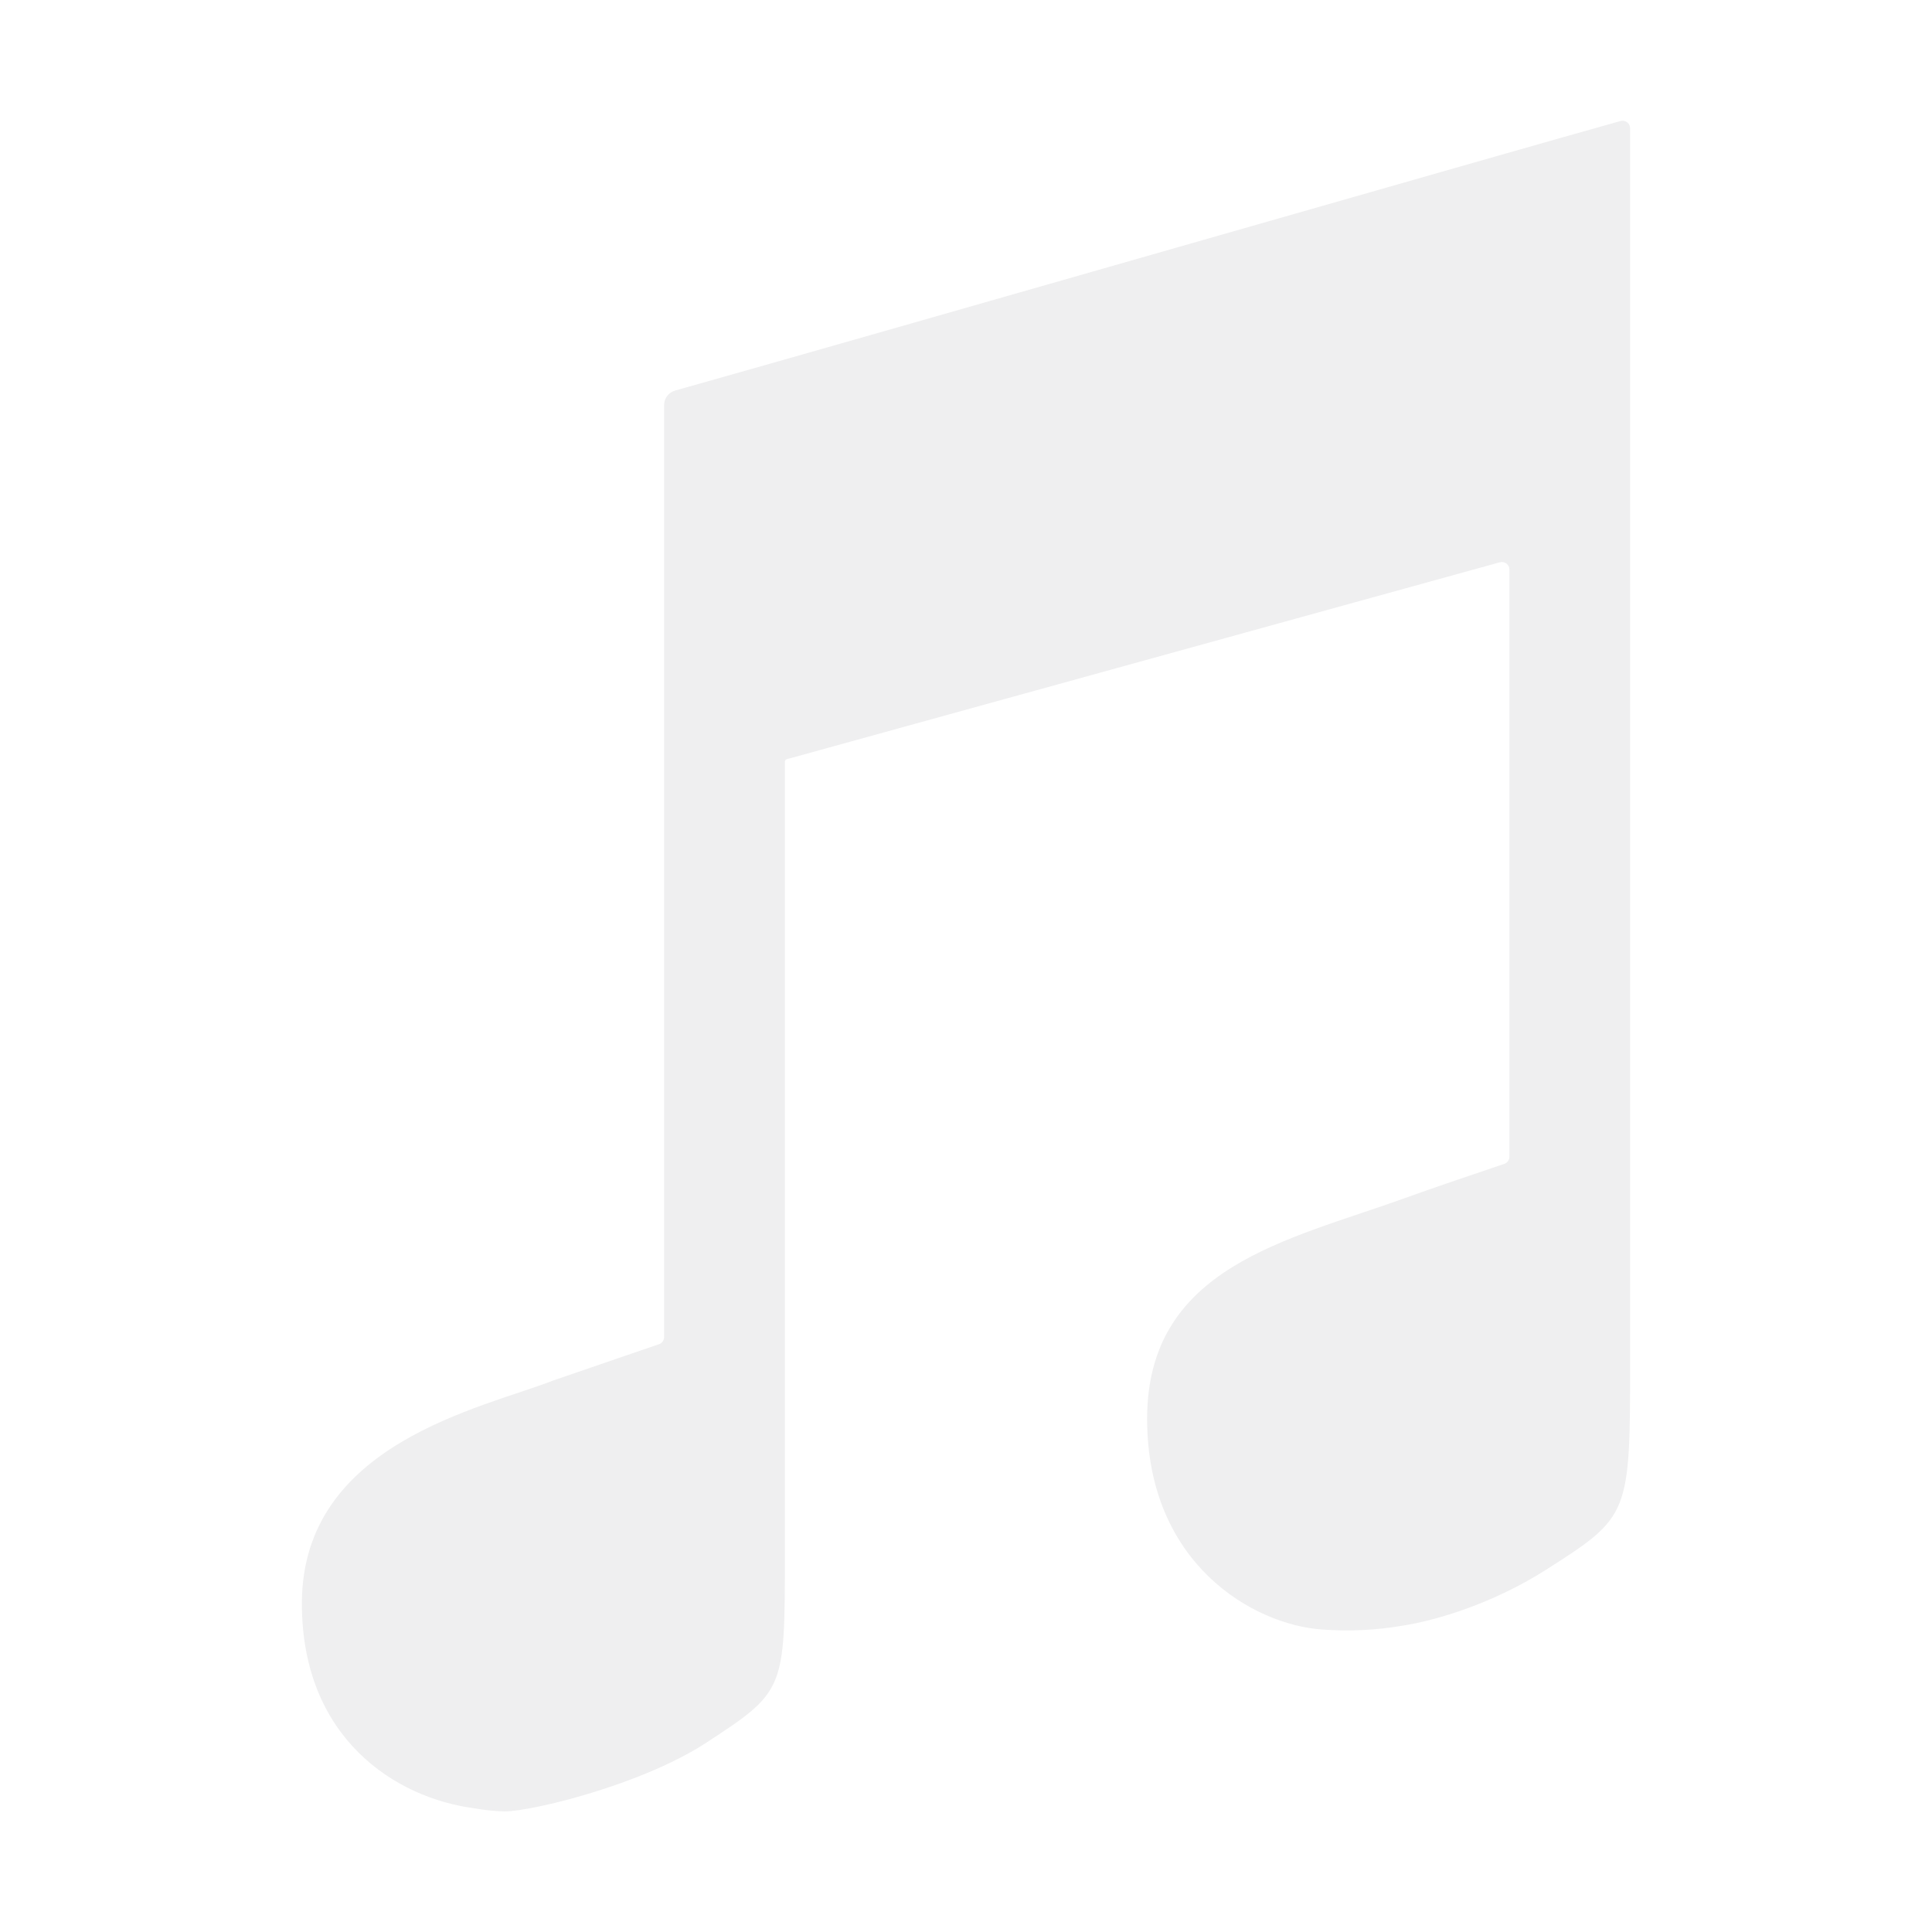
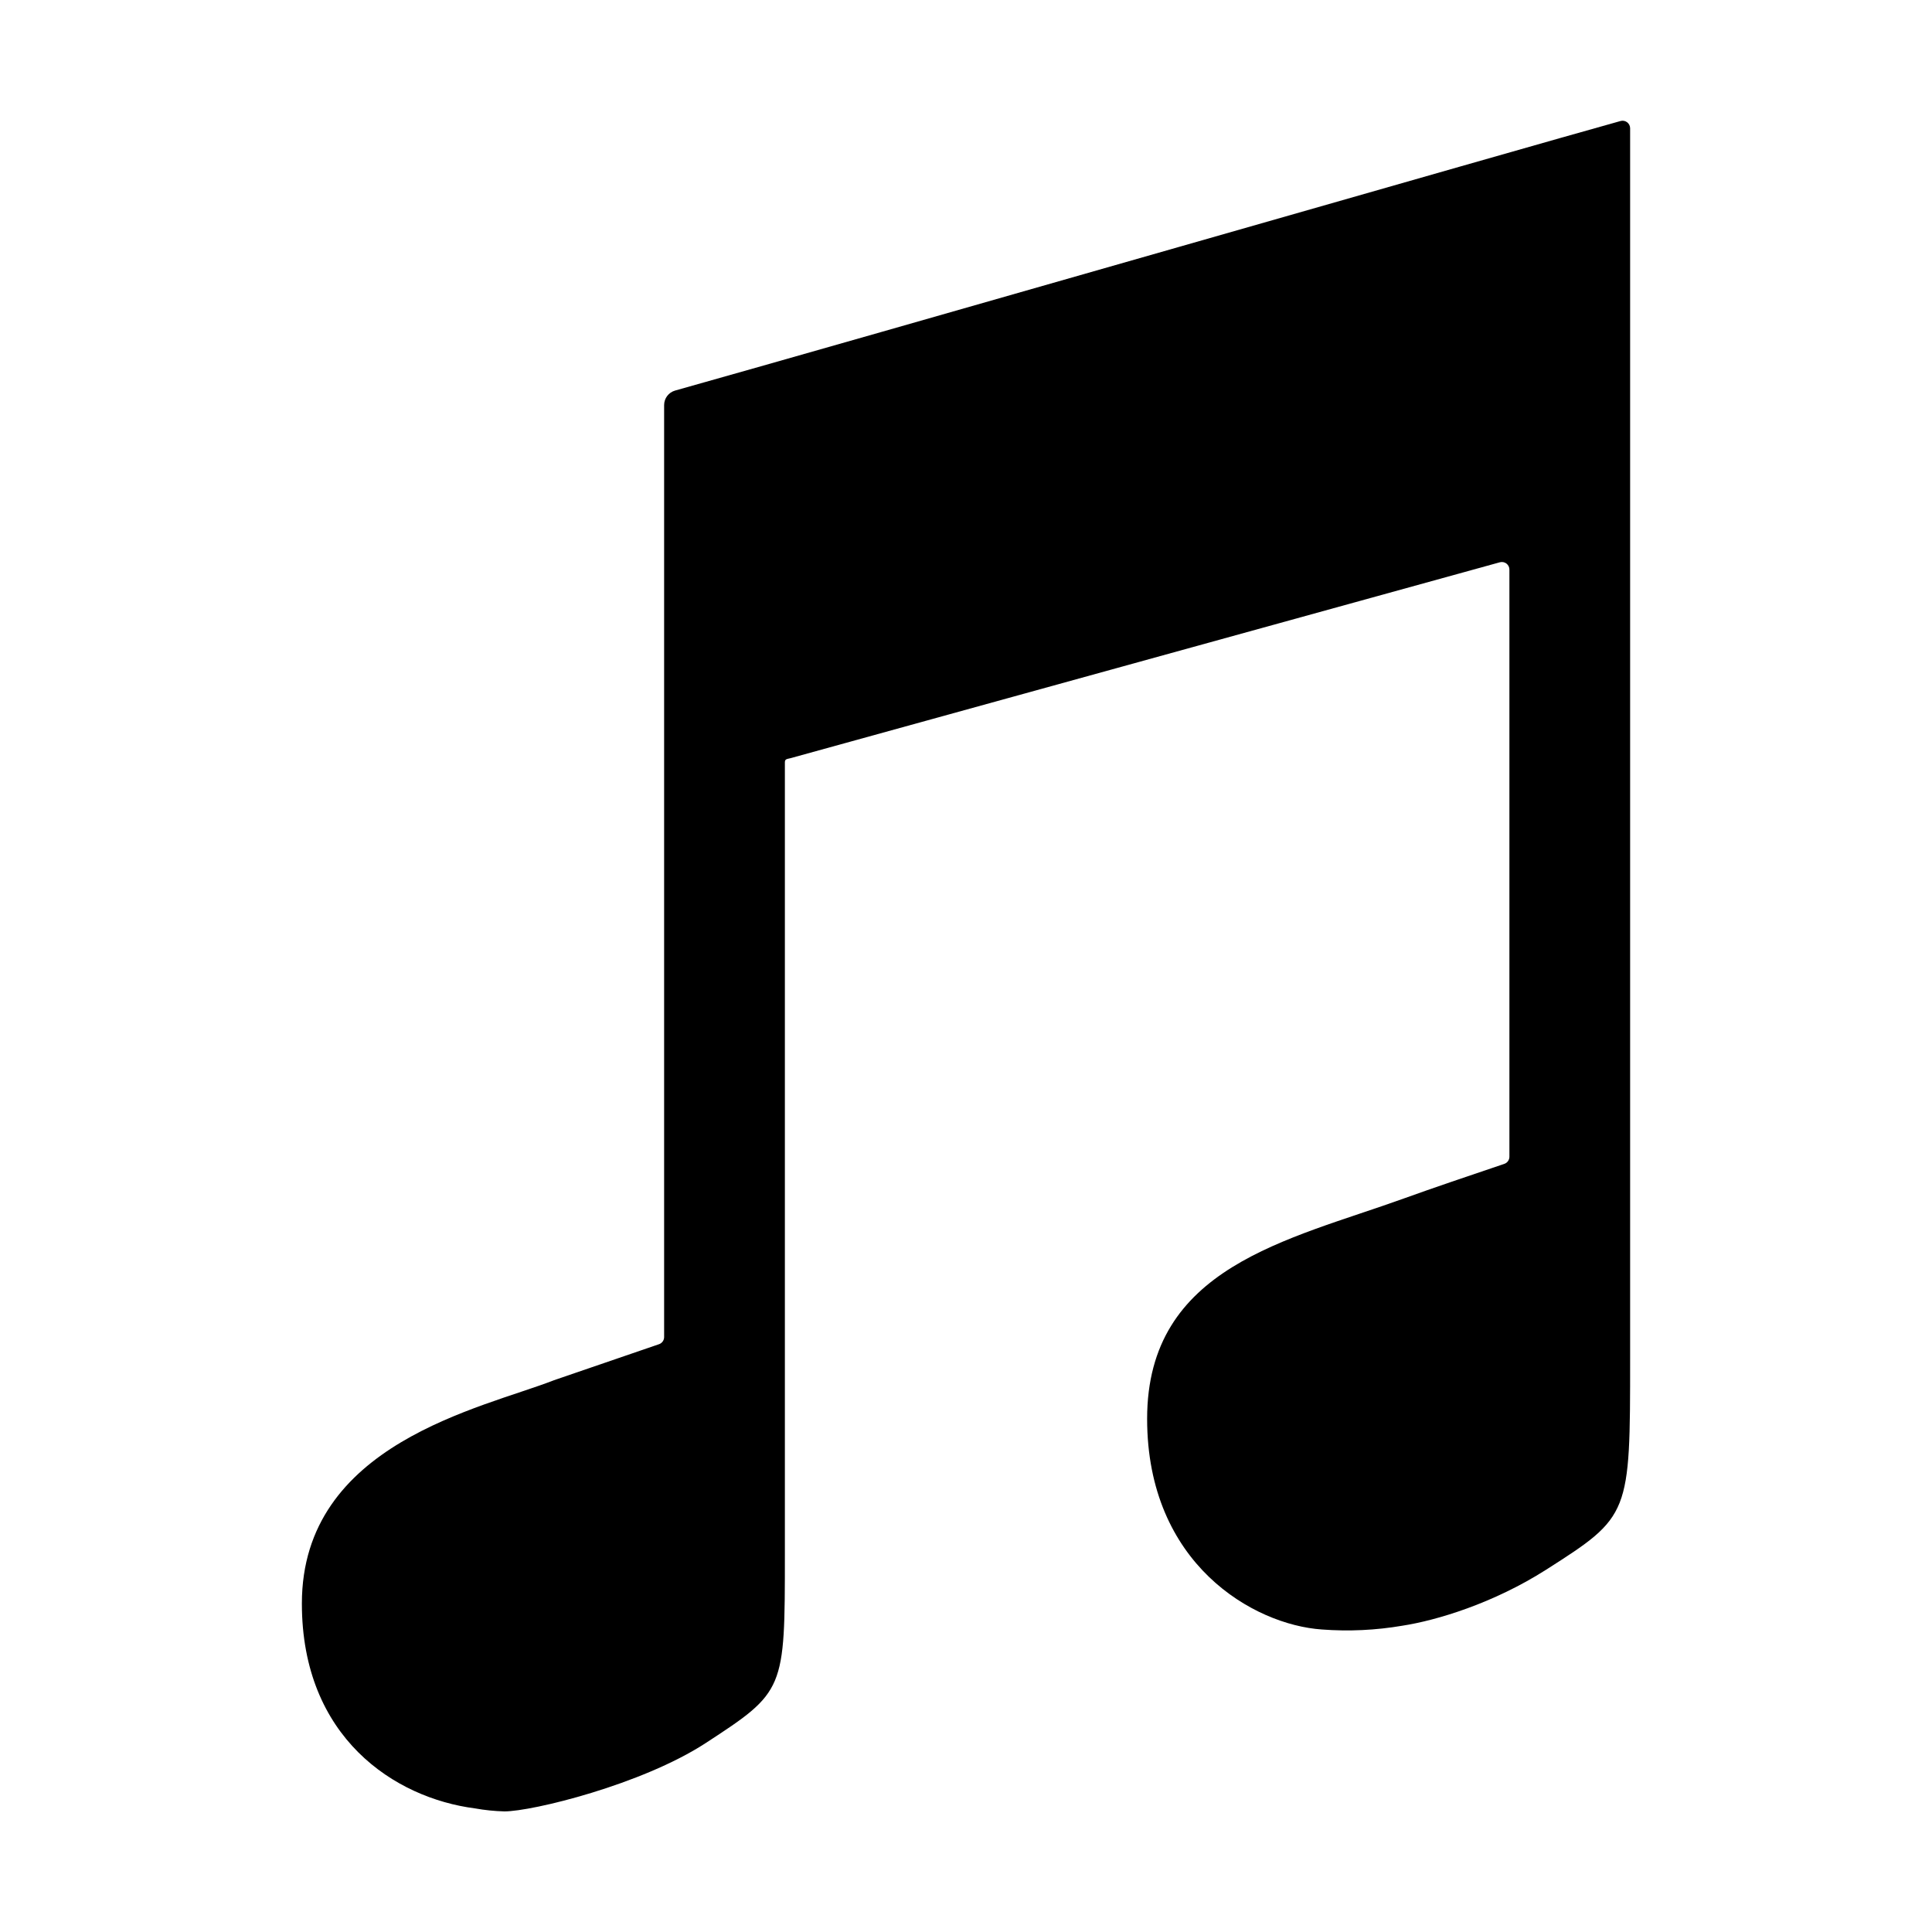
<svg xmlns="http://www.w3.org/2000/svg" width="1em" height="1em" viewBox="0 0 512 512">
-   <path fill="#efeff0" d="M429.46 32.07c-23.6 6.53-205.55 58.81-250.54 71.43a4 4 0 0 0-2.92 3.83v247a2 2 0 0 1-1.33 1.89l-27.85 9.55c-19 7.44-66.82 16.68-66.82 59.19c0 35.54 24.63 51.54 45.86 54.28a52.06 52.06 0 0 0 7.81.8c7.37 0 36.38-7.08 53.3-18.08C208 448.25 208 448 208 412V202c0-.9.62-.84 1.48-1.07l188-51.92a2 2 0 0 1 2.53 2v155.54a2 2 0 0 1-1.36 1.89c-8.9 3-19.23 6.5-26.48 9.12C341.39 328.68 304 335.65 304 376c0 38.51 28.26 54.58 46.3 55.83a87.37 87.37 0 0 0 21.33-1c9-1.38 24.09-5.9 38.14-14.86C432 401.79 432 401.51 432 360V34a2 2 0 0 0-2.54-1.93Z" />
+   <path fill="#000" d="M429.46 32.07c-23.6 6.53-205.55 58.81-250.54 71.43a4 4 0 0 0-2.92 3.83v247a2 2 0 0 1-1.33 1.89l-27.85 9.55c-19 7.44-66.82 16.68-66.82 59.19c0 35.54 24.63 51.54 45.86 54.28a52.06 52.06 0 0 0 7.81.8c7.37 0 36.38-7.08 53.3-18.08C208 448.25 208 448 208 412V202c0-.9.62-.84 1.48-1.07l188-51.92a2 2 0 0 1 2.53 2v155.54a2 2 0 0 1-1.36 1.89c-8.9 3-19.23 6.5-26.48 9.12C341.39 328.68 304 335.65 304 376c0 38.51 28.26 54.58 46.3 55.83a87.37 87.37 0 0 0 21.33-1c9-1.38 24.09-5.9 38.14-14.86C432 401.79 432 401.51 432 360V34a2 2 0 0 0-2.54-1.93Z" />
</svg>
